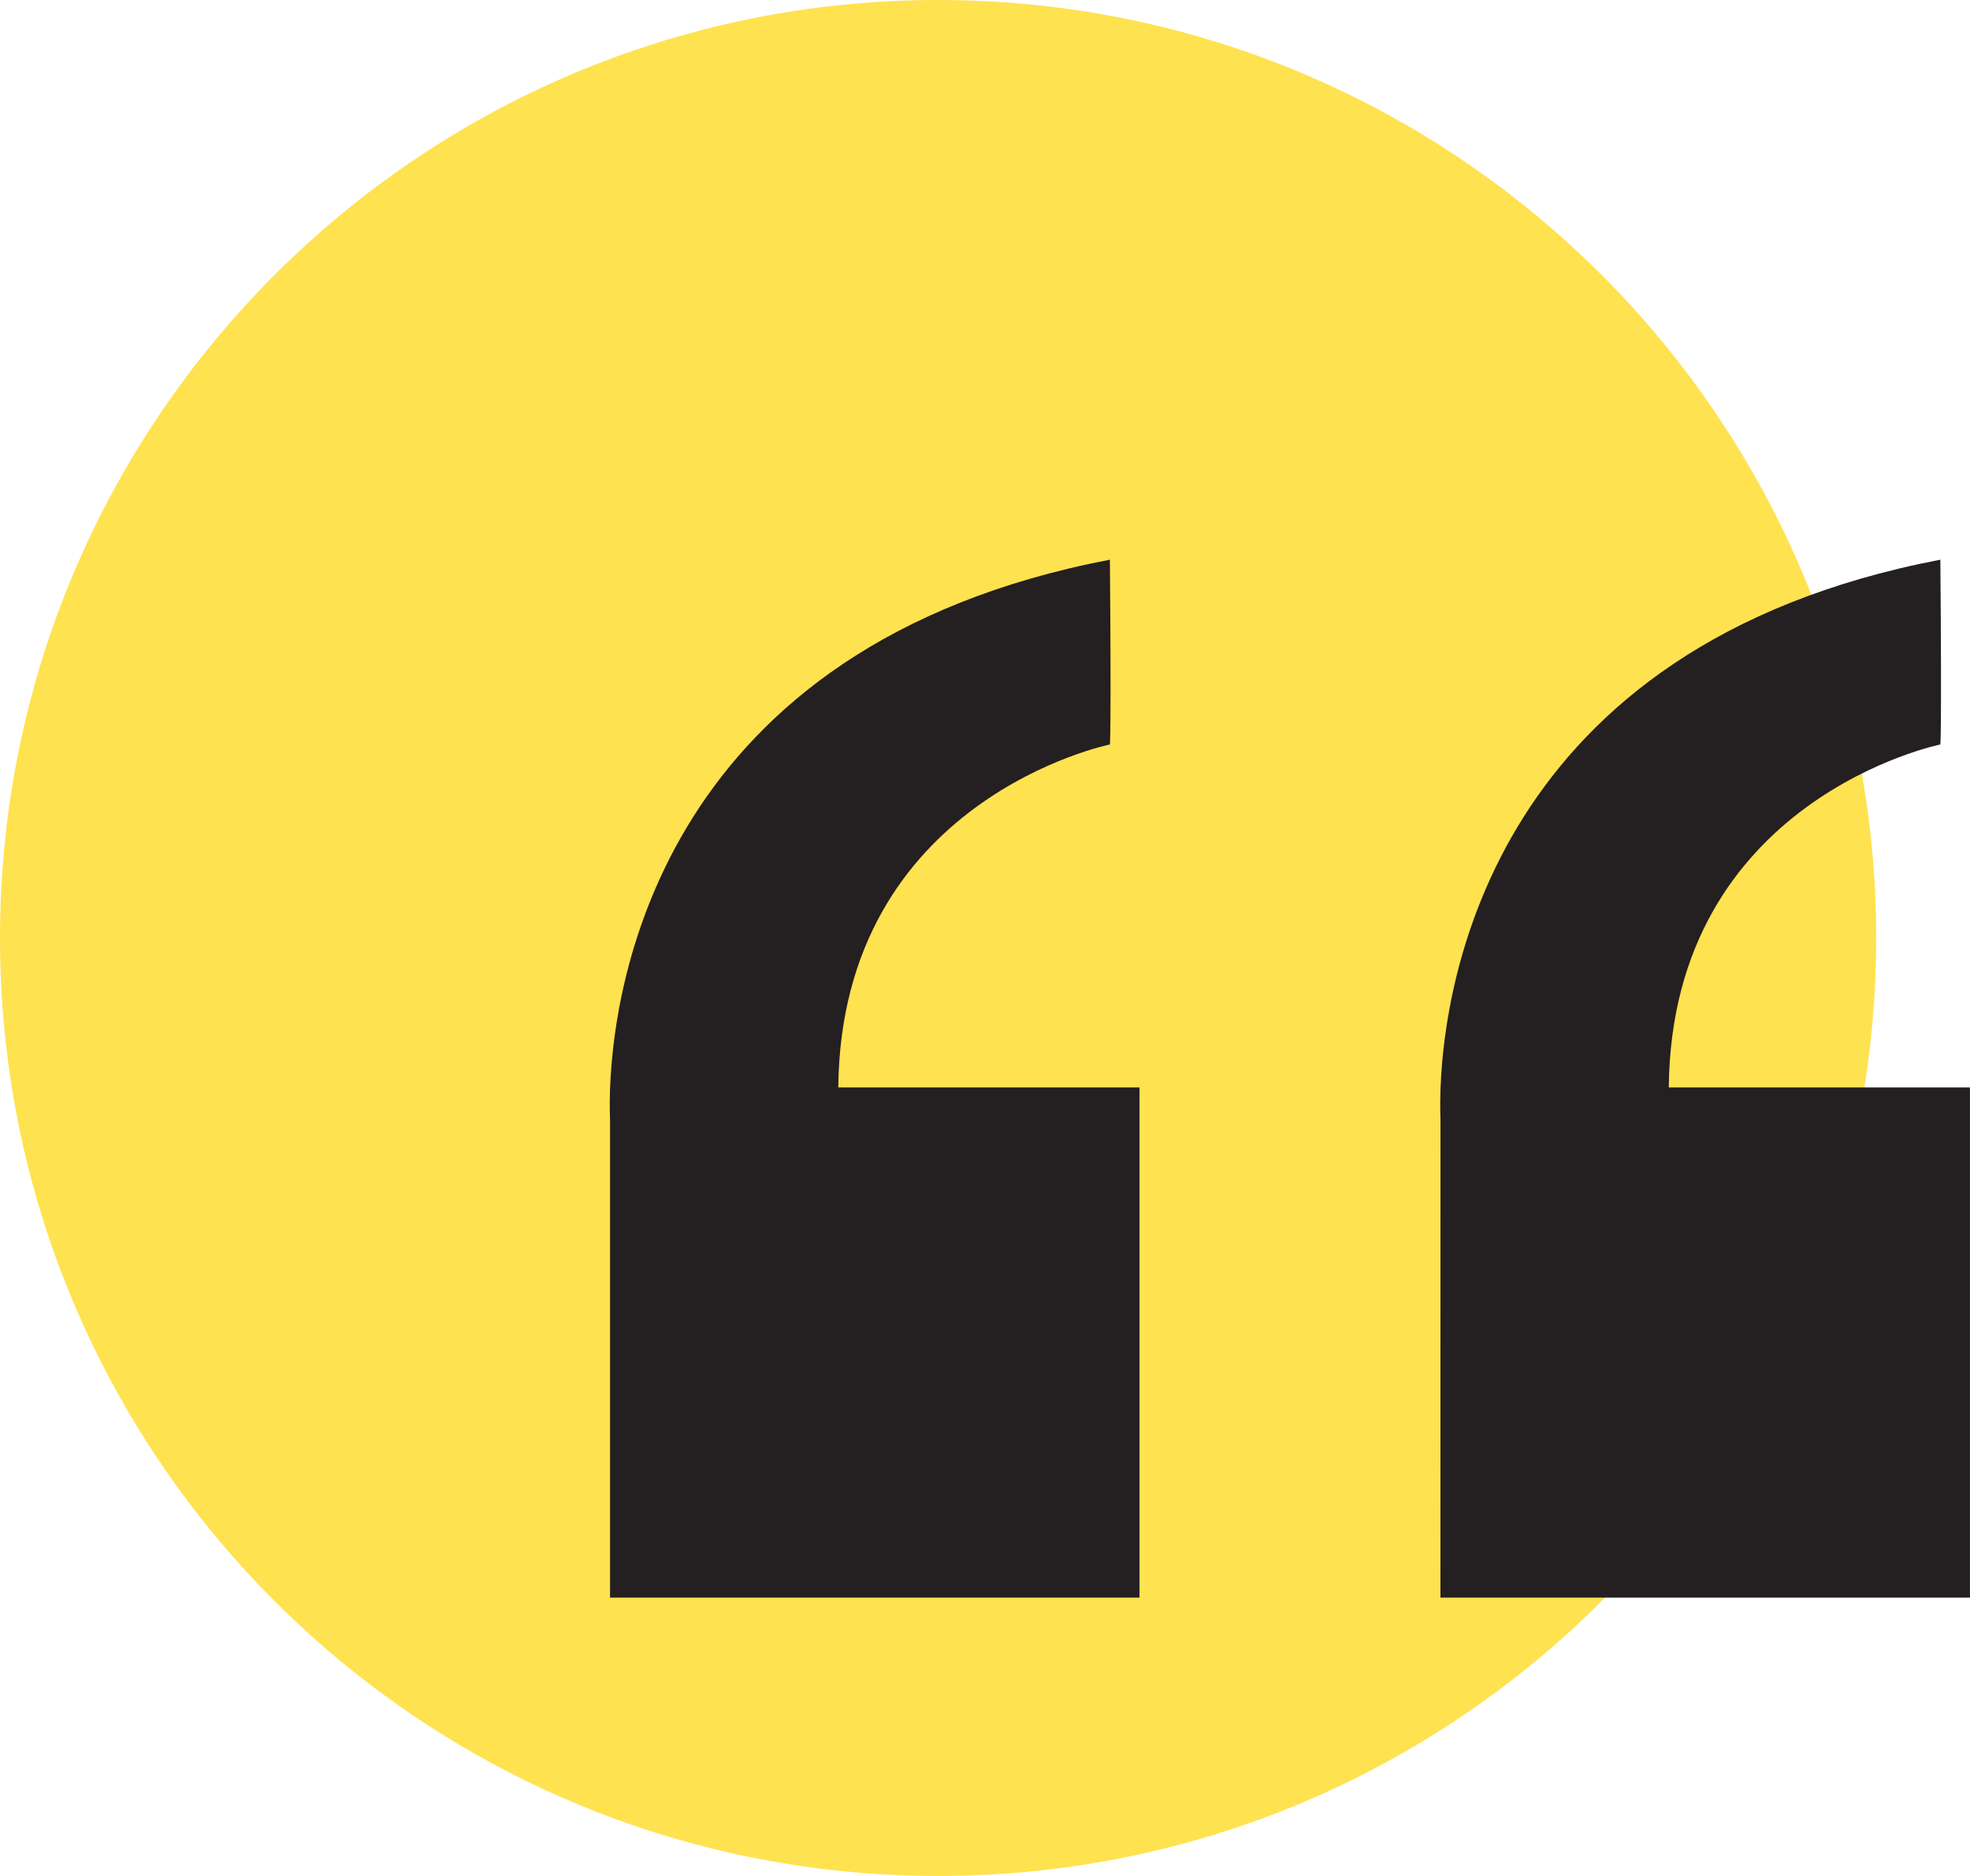
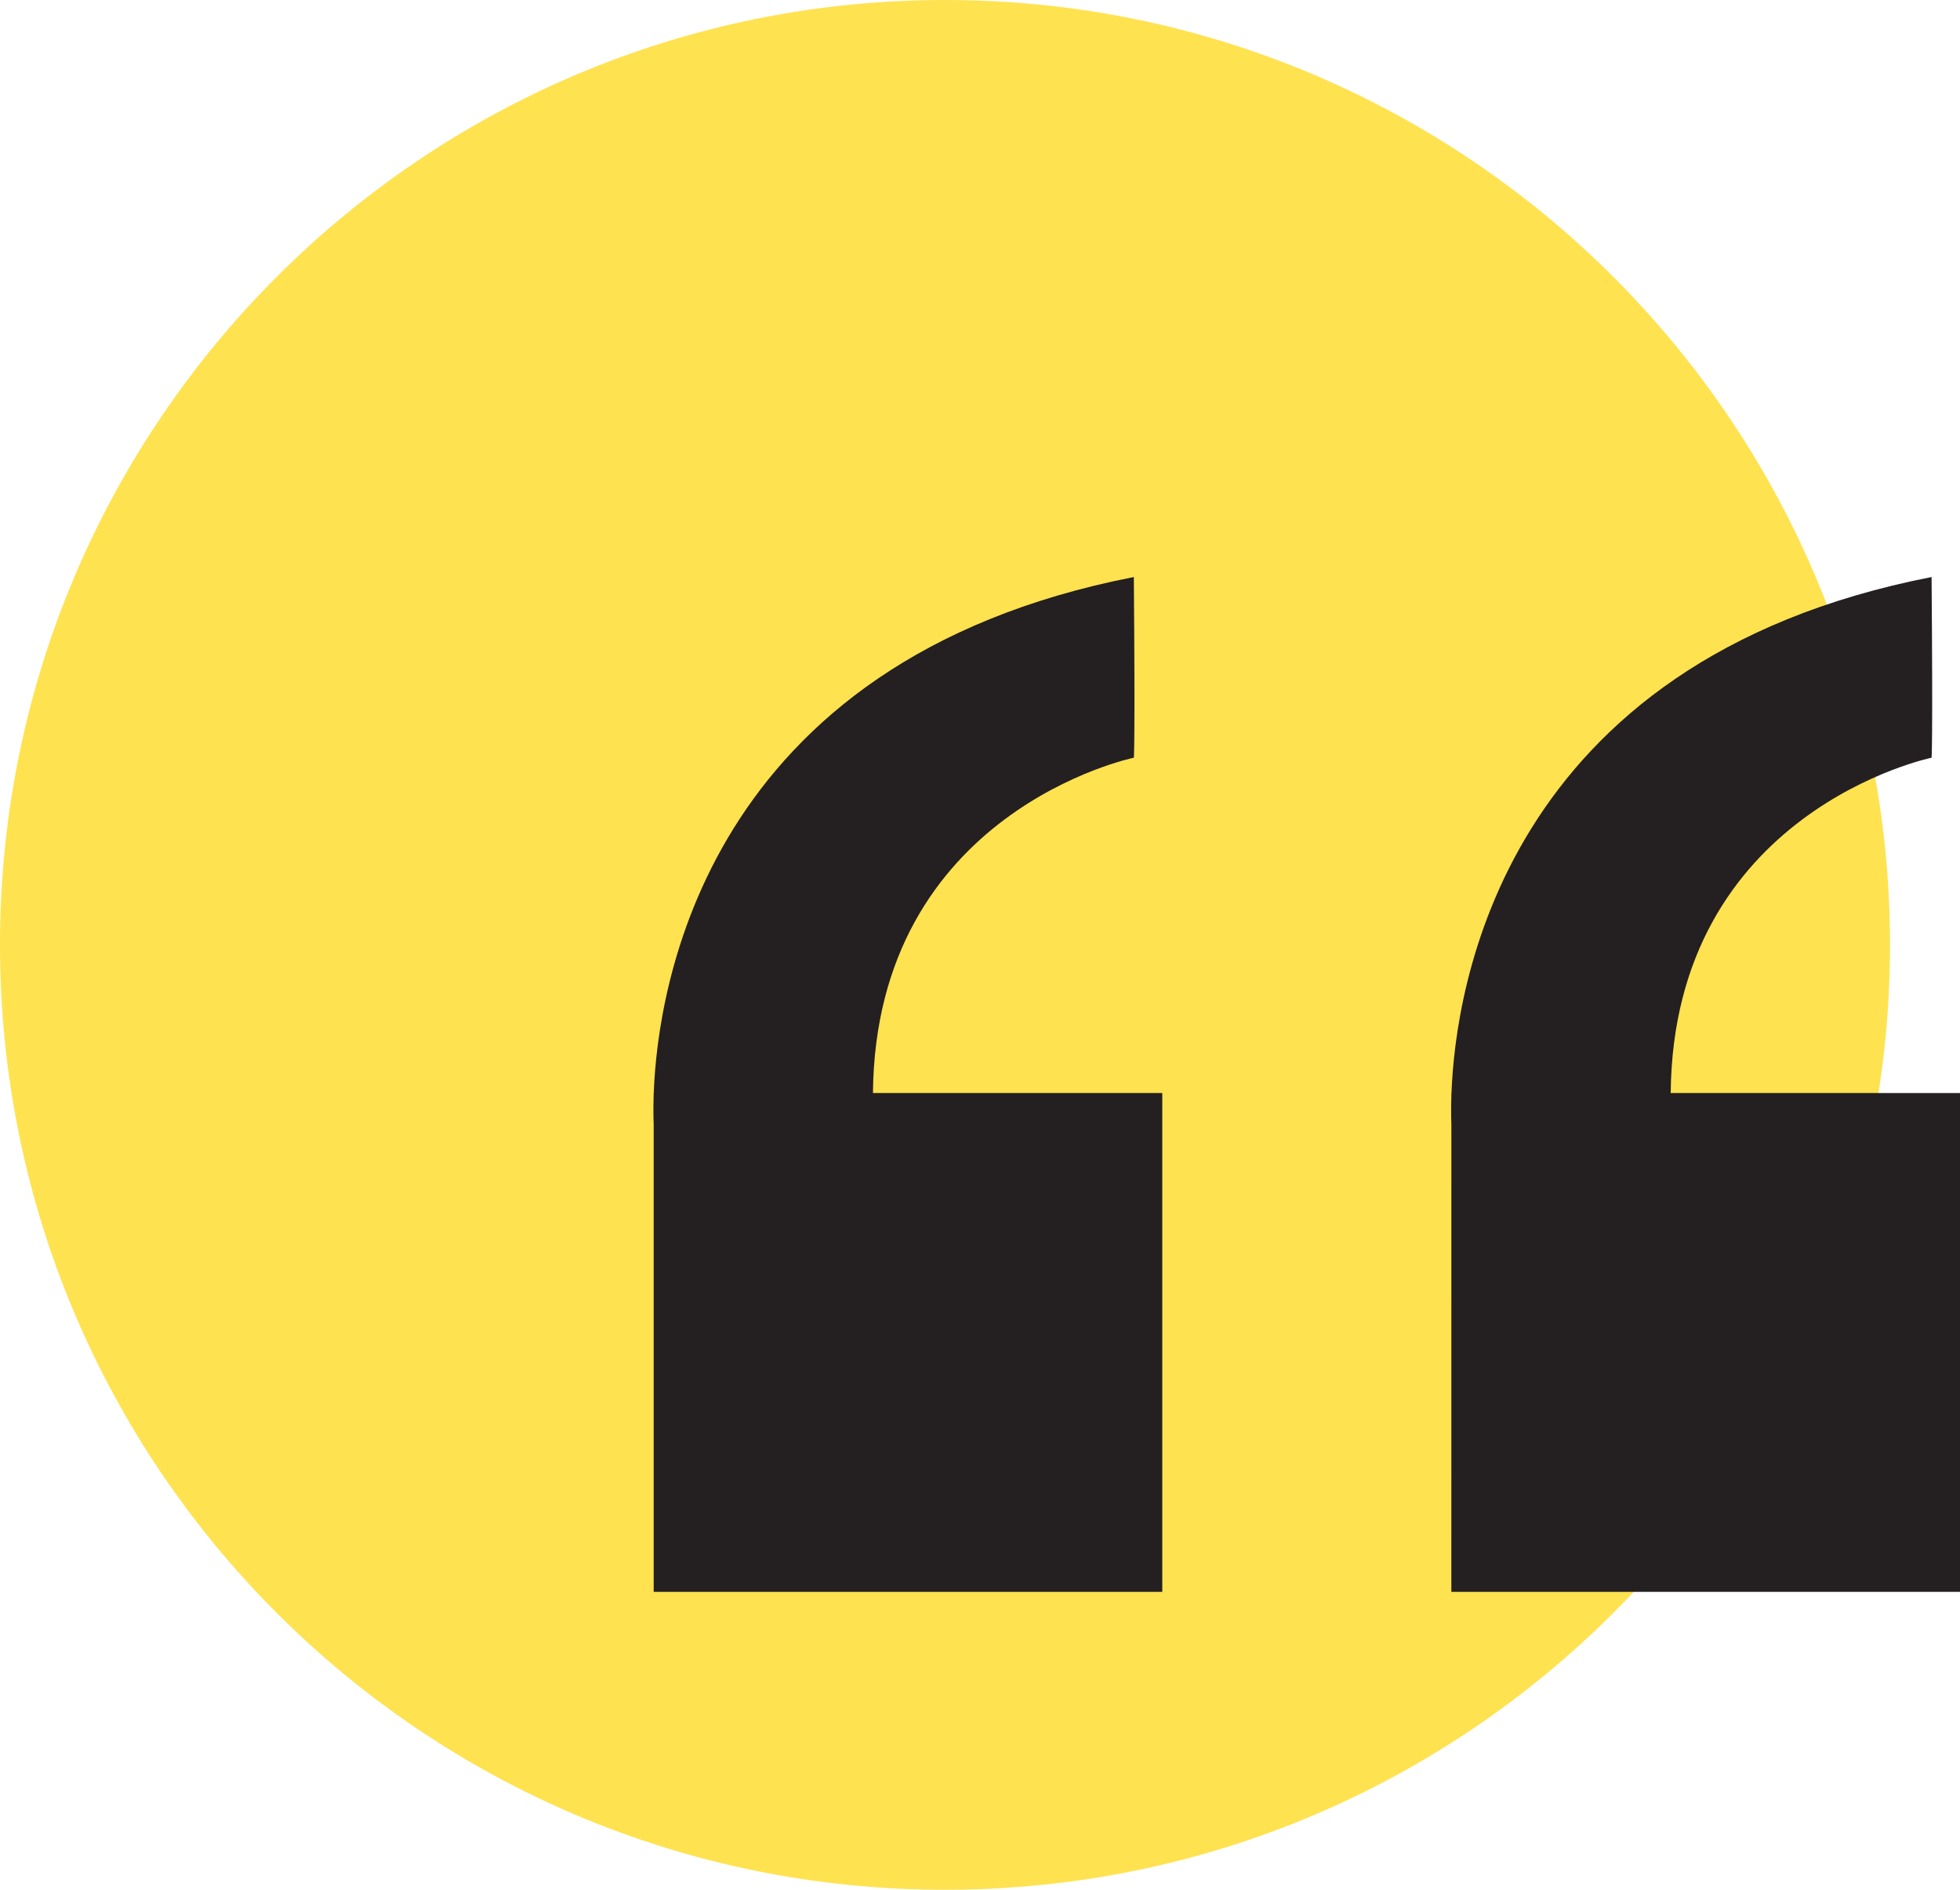
- <svg xmlns="http://www.w3.org/2000/svg" width="42" height="40" viewBox="0 0 42 40" fill="none">
-   <path d="M20 40C31.046 40 40 31.046 40 20C40 8.954 31.046 0 20 0C8.954 0 0 8.954 0 20C0 31.046 8.954 40 20 40Z" fill="#FFE24F" />
-   <path d="M30.71 34.065H41.999V23.187H35.578C35.637 17.036 41.368 15.874 41.368 15.874C41.368 15.874 41.399 15.668 41.368 11.934C31.814 13.767 30.796 20.955 30.713 23.187H30.711V23.248C30.698 23.63 30.711 23.869 30.711 23.869L30.71 34.065Z" fill="#241F20" />
-   <path d="M13.006 23.87V34.065H24.294V23.187H17.872C17.932 17.036 23.663 15.874 23.663 15.874C23.663 15.874 23.693 15.668 23.663 11.934C14.108 13.767 13.091 20.955 13.008 23.187H13.005V23.248C12.993 23.63 13.006 23.87 13.006 23.87Z" fill="#241F20" />
+ <svg xmlns="http://www.w3.org/2000/svg" width="84" height="81" viewBox="0 0 84 81" fill="none">
+   <path d="M40.5 81C62.867 81 81 62.867 81 40.5C81 18.133 62.867 0 40.5 0C18.133 0 0 18.133 0 40.5C0 62.867 18.133 81 40.5 81Z" fill="#FFE24F" />
+   <path d="M62.201 68.231H84V46.85H71.601C71.715 34.76 82.782 32.477 82.782 32.477C82.782 32.477 82.84 32.072 82.782 24.733C64.331 28.336 62.367 42.463 62.207 46.85H62.202V46.971C62.178 47.722 62.202 48.192 62.202 48.192L62.201 68.231Z" fill="#241F20" />
+   <path d="M28.015 48.193V68.231H49.812V46.85H37.412C37.526 34.76 48.593 32.477 48.593 32.477C48.593 32.477 48.652 32.072 48.593 24.733C30.142 28.336 28.178 42.463 28.018 46.85H28.013V46.971C27.99 47.722 28.015 48.193 28.015 48.193Z" fill="#241F20" />
</svg>
